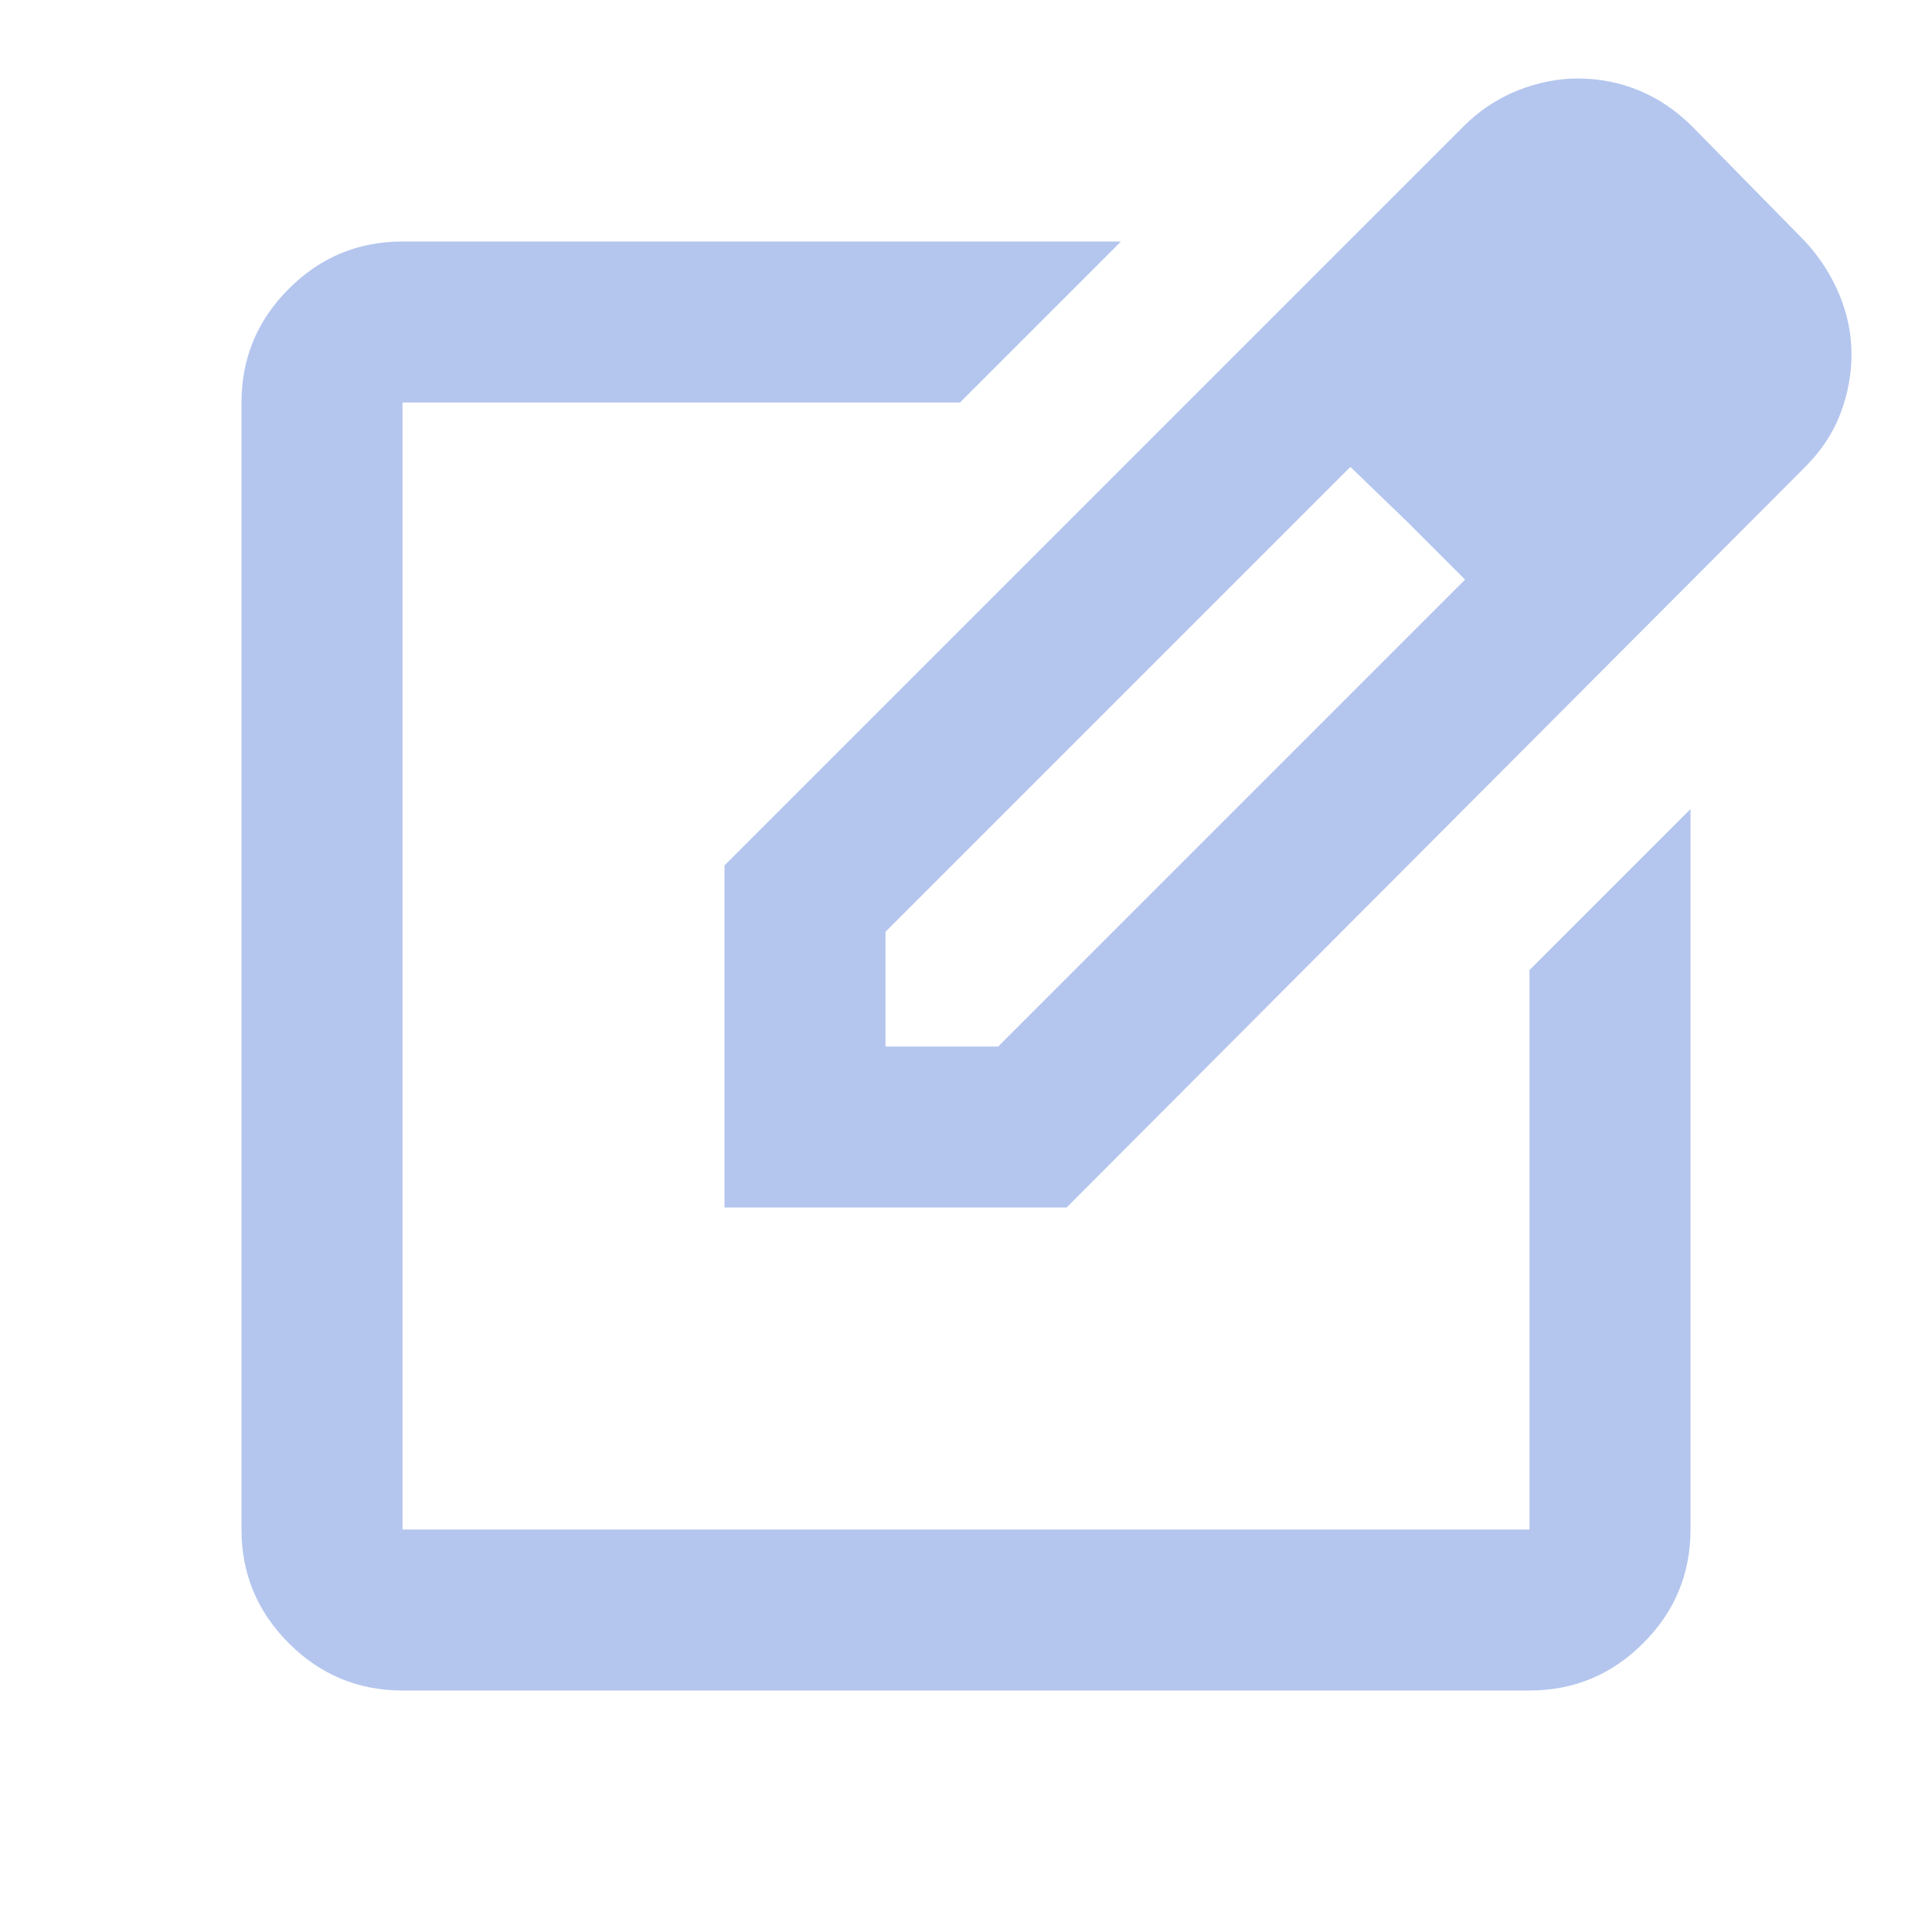
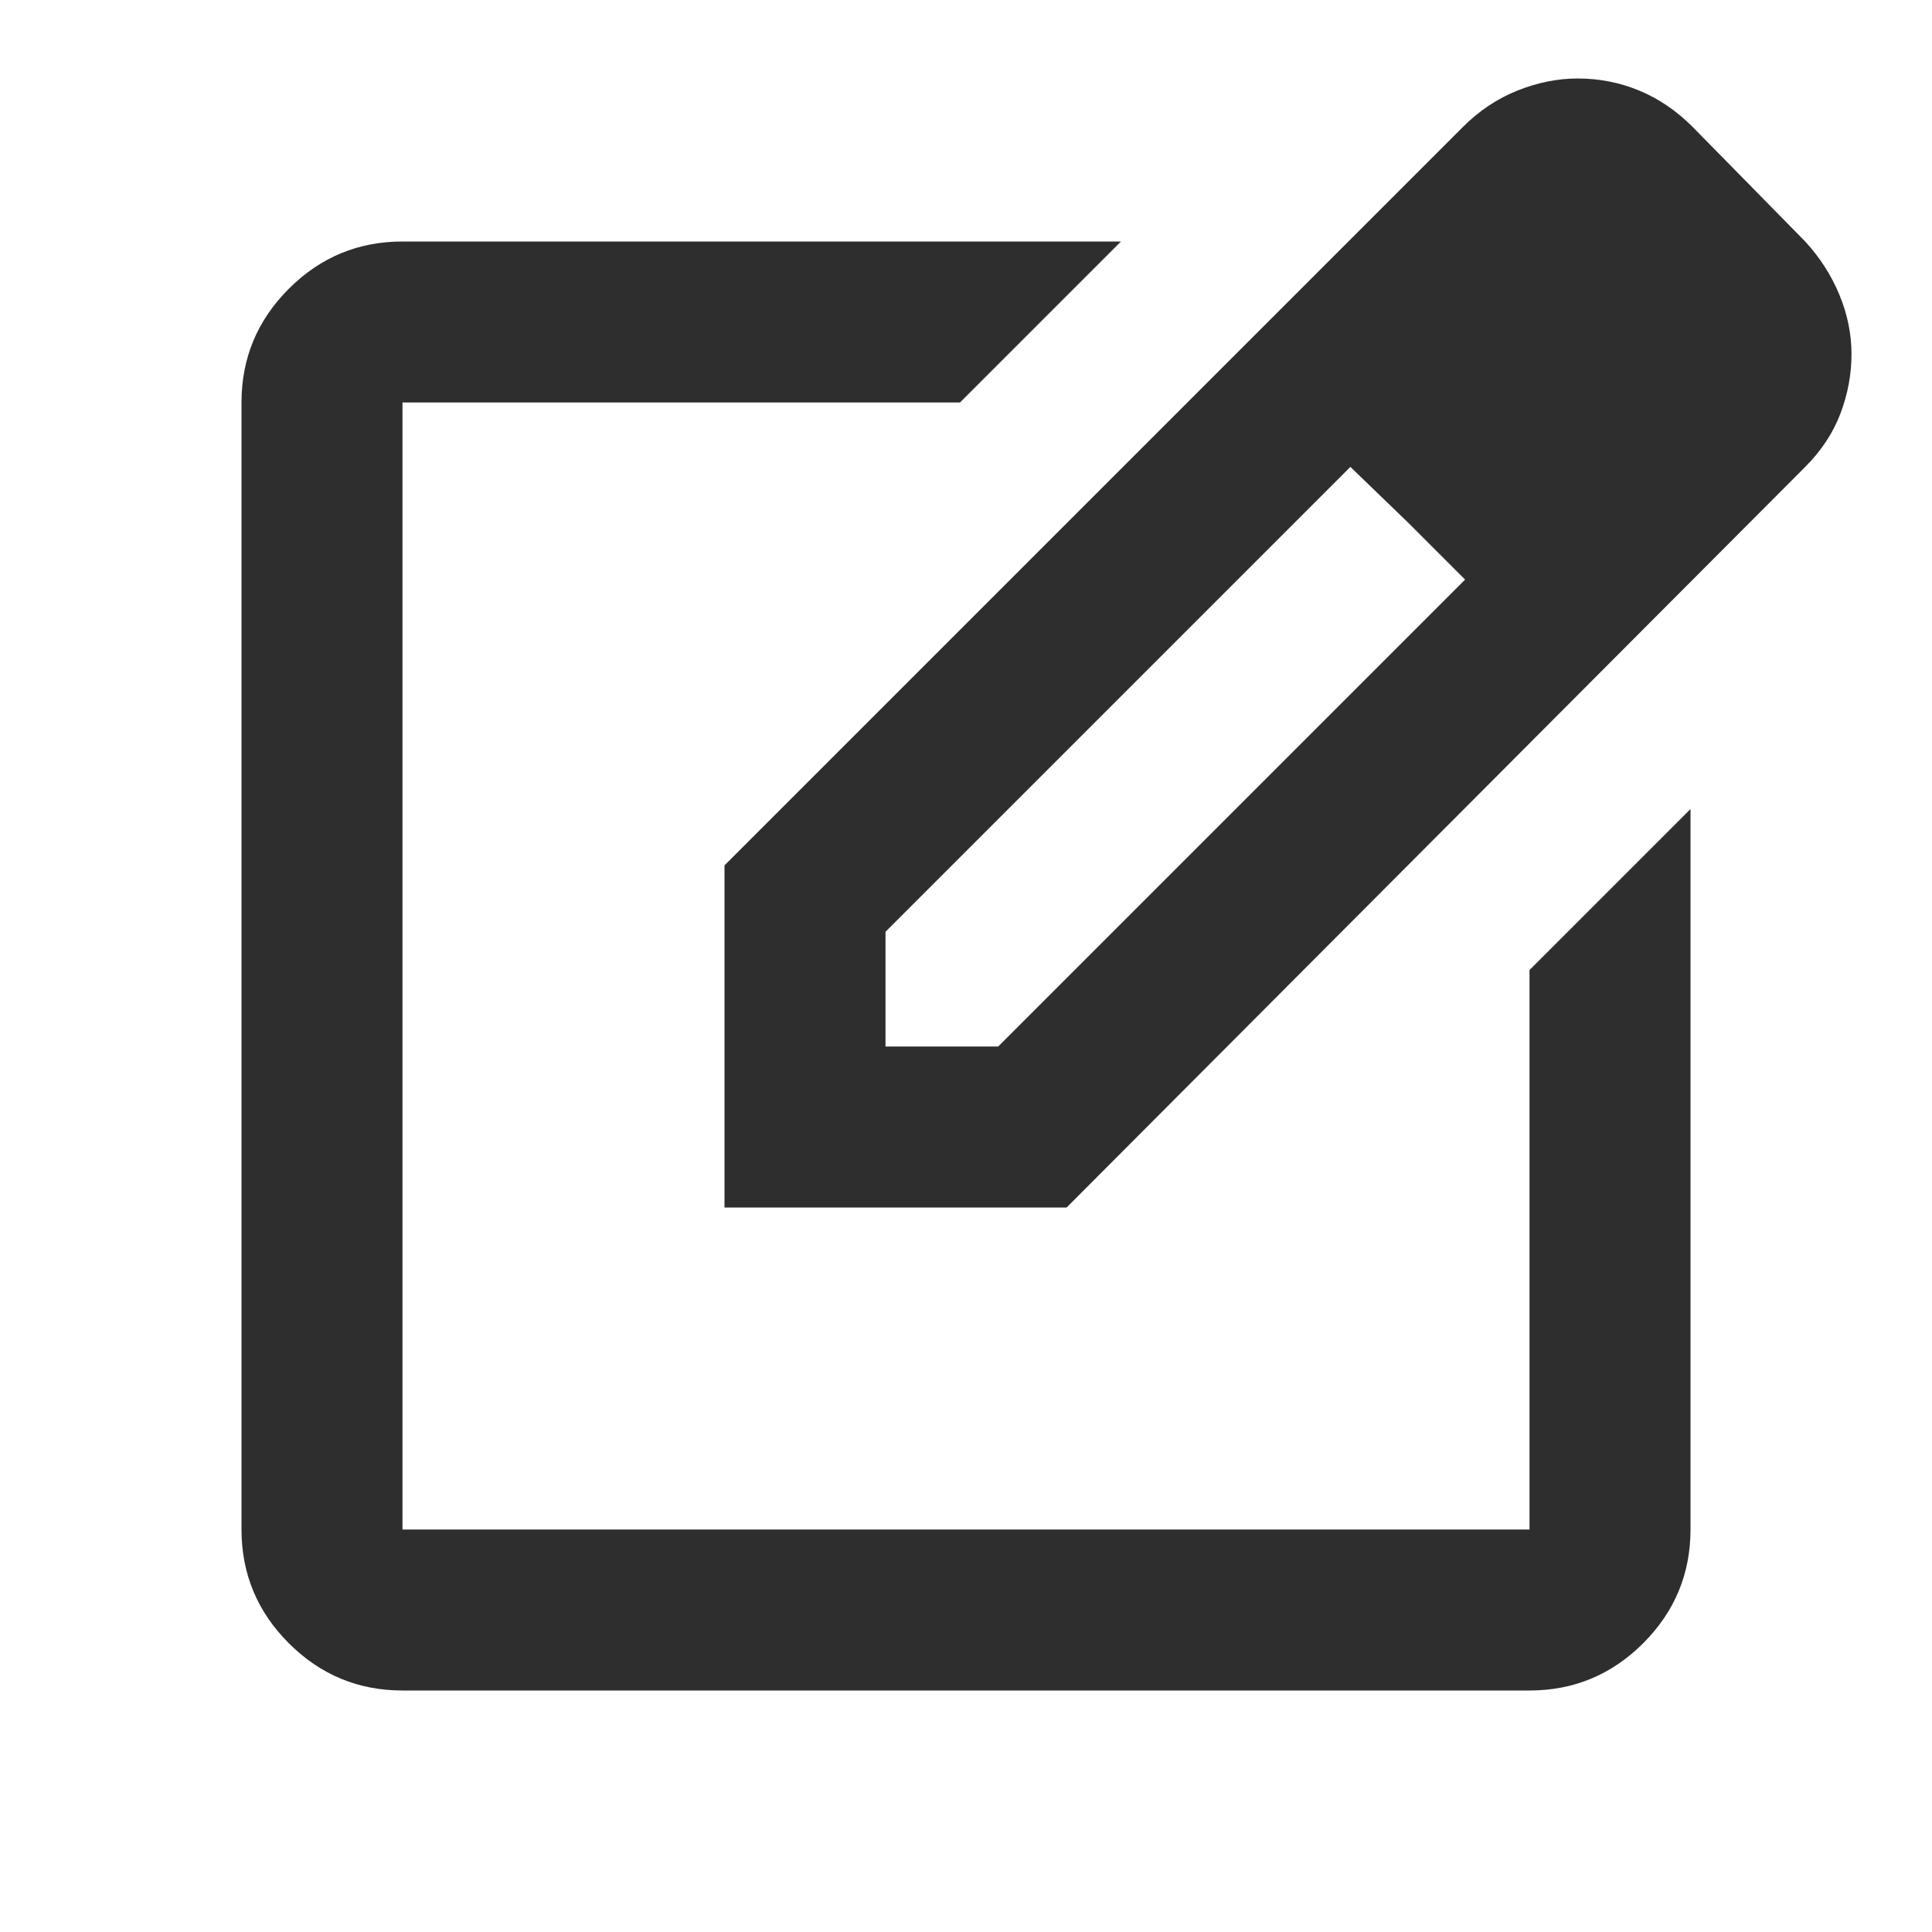
- <svg xmlns="http://www.w3.org/2000/svg" height="24px" viewBox="0 -960 960 960" width="24px" fill="#B4C6EE">
+ <svg xmlns="http://www.w3.org/2000/svg" height="24px" viewBox="0 -960 960 960" width="24px" fill="#2E2E2E">
  <path d="M200-120q-33 0-56.5-23.5T120-200v-560q0-33 23.5-56.5T200-840h357l-80 80H200v560h560v-278l80-80v358q0 33-23.5 56.5T760-120H200Zm280-360ZM360-360v-170l367-367q12-12 27-18t30-6q16 0 30.5 6t26.5 18l56 57q11 12 17 26.5t6 29.5q0 15-5.5 29.5T897-728L530-360H360Zm481-424-56-56 56 56ZM440-440h56l232-232-28-28-29-28-231 231v57Zm260-260-29-28 29 28 28 28-28-28Z" />
</svg>
